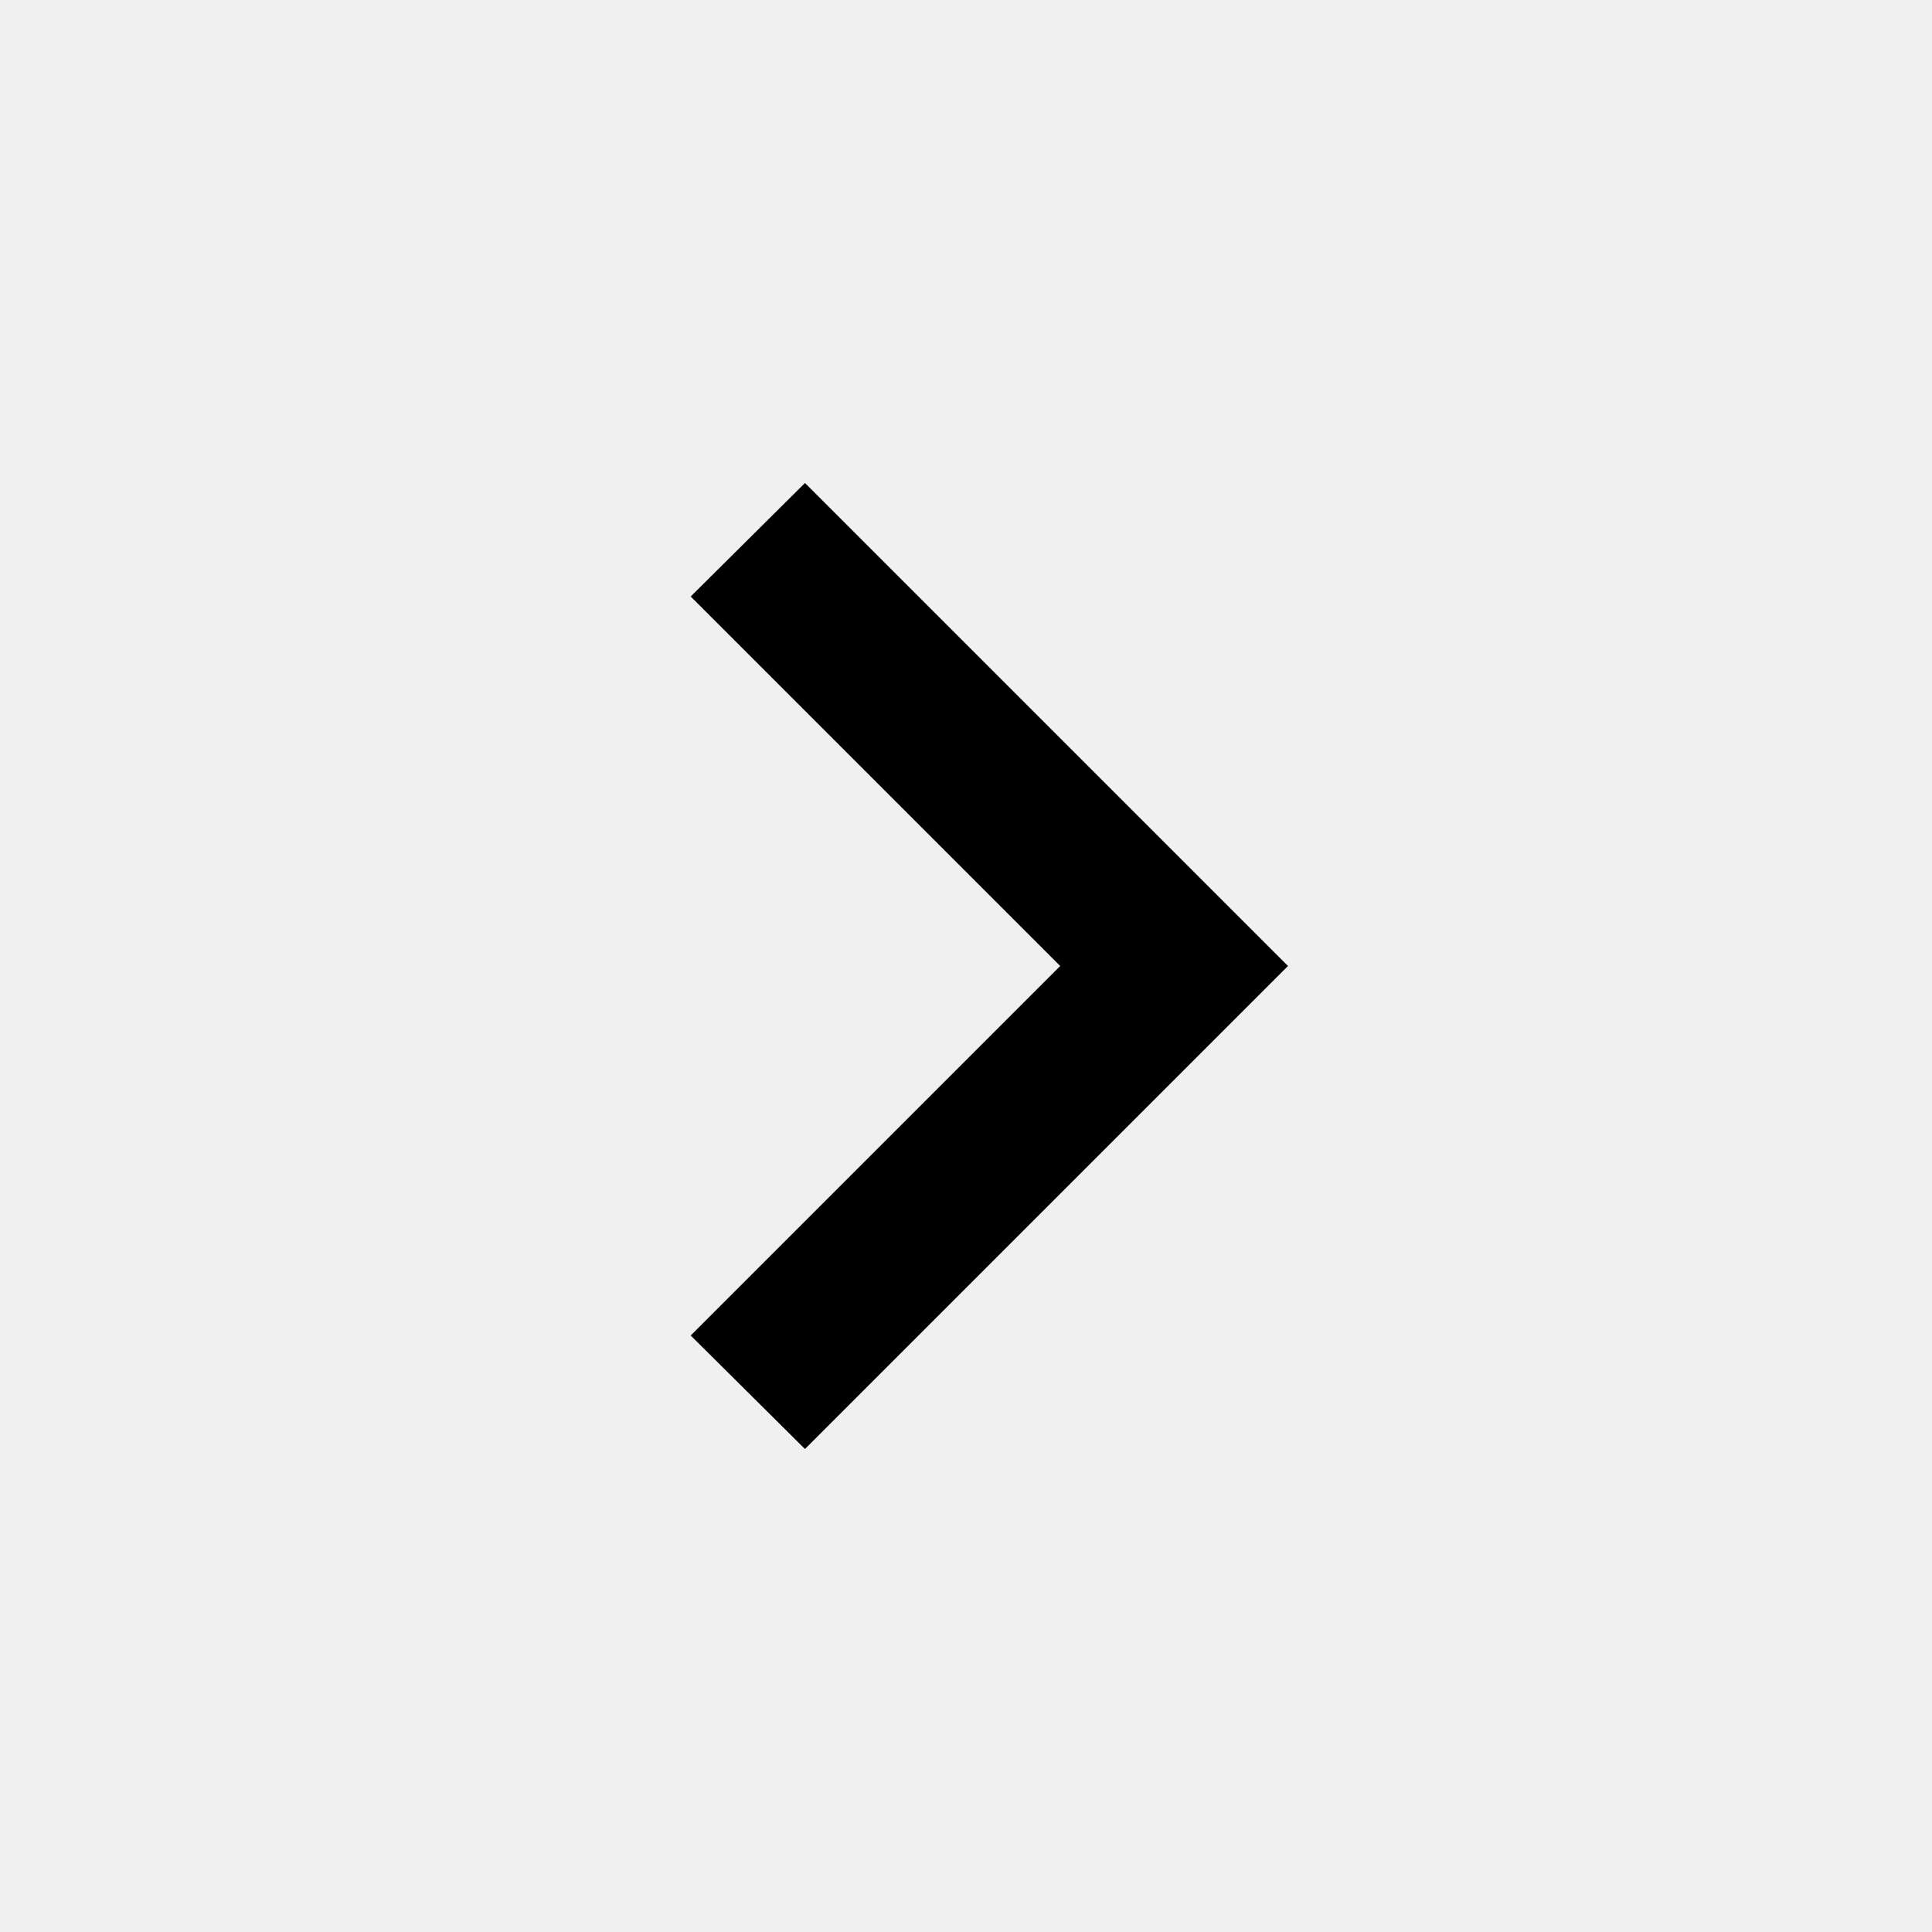
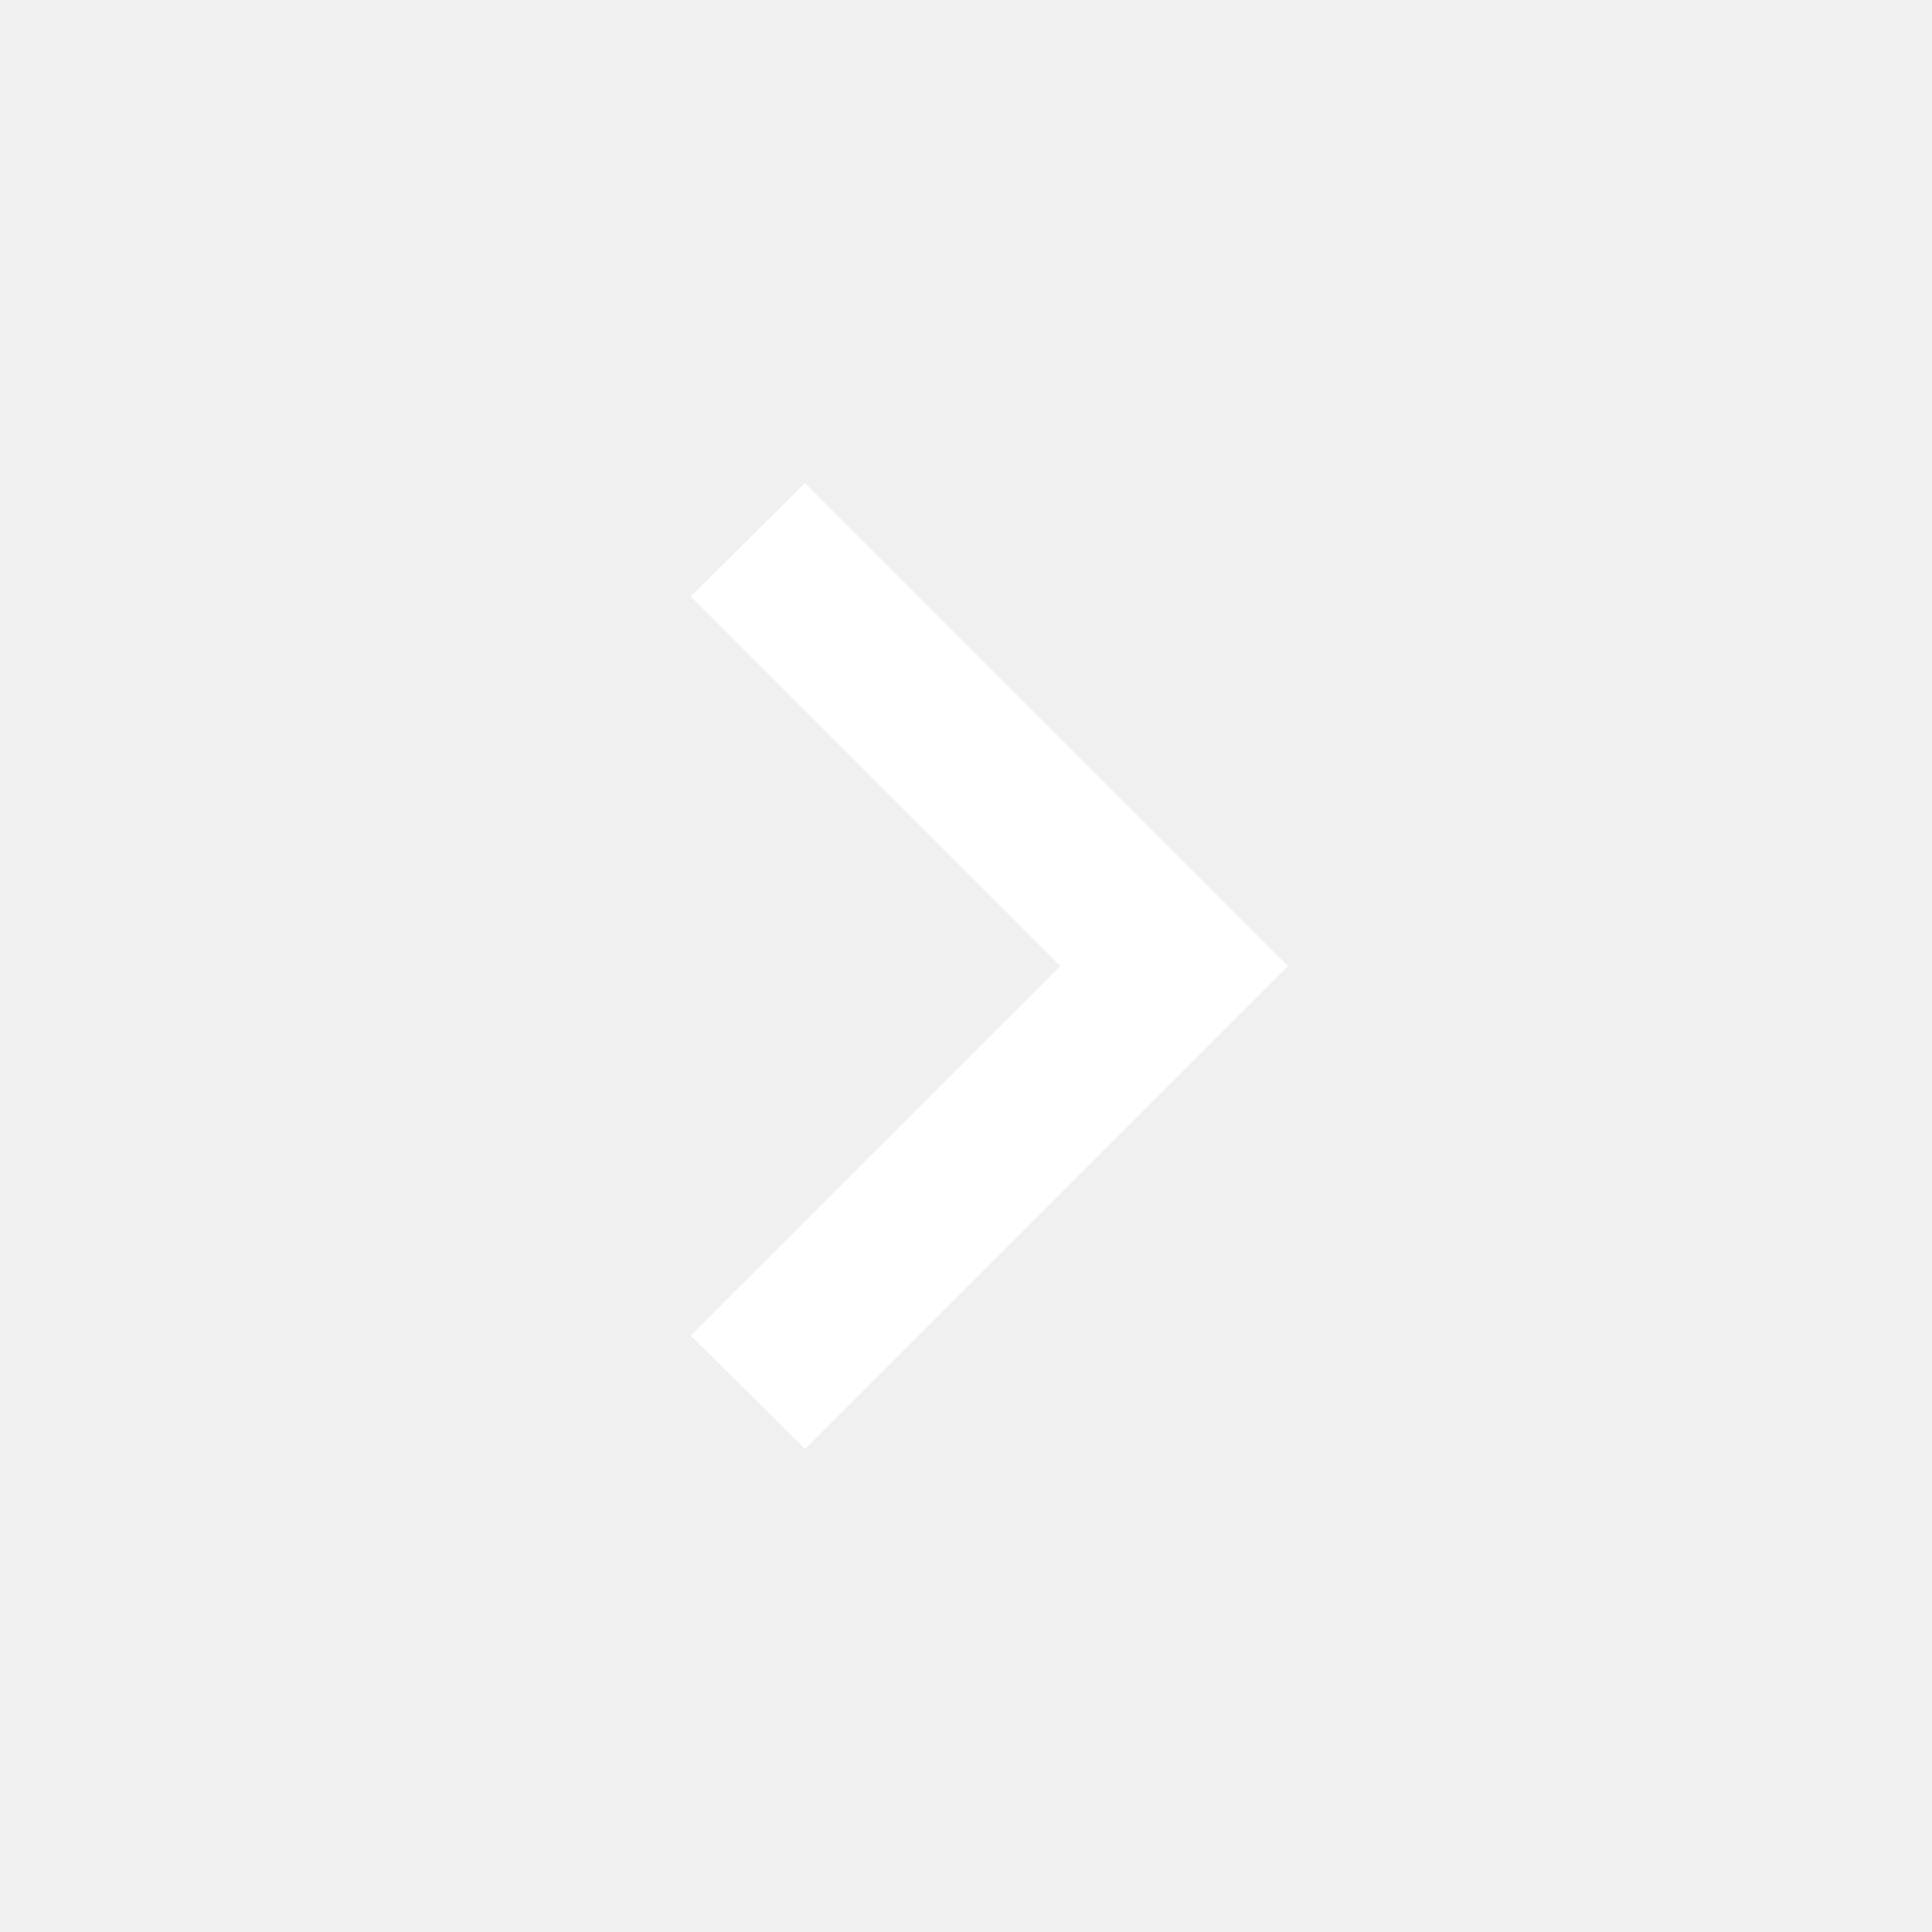
<svg xmlns="http://www.w3.org/2000/svg" width="32" height="32" viewBox="0 0 32 32" fill="none">
-   <path d="M11.44 22.12L17.56 16L11.44 9.88L13.333 8L21.333 16L13.333 24L11.44 22.12Z" fill="black" />
+   <path d="M11.44 22.12L17.56 16L11.44 9.88L13.333 8L21.333 16L13.333 24L11.44 22.12Z" fill="white" />
</svg>
